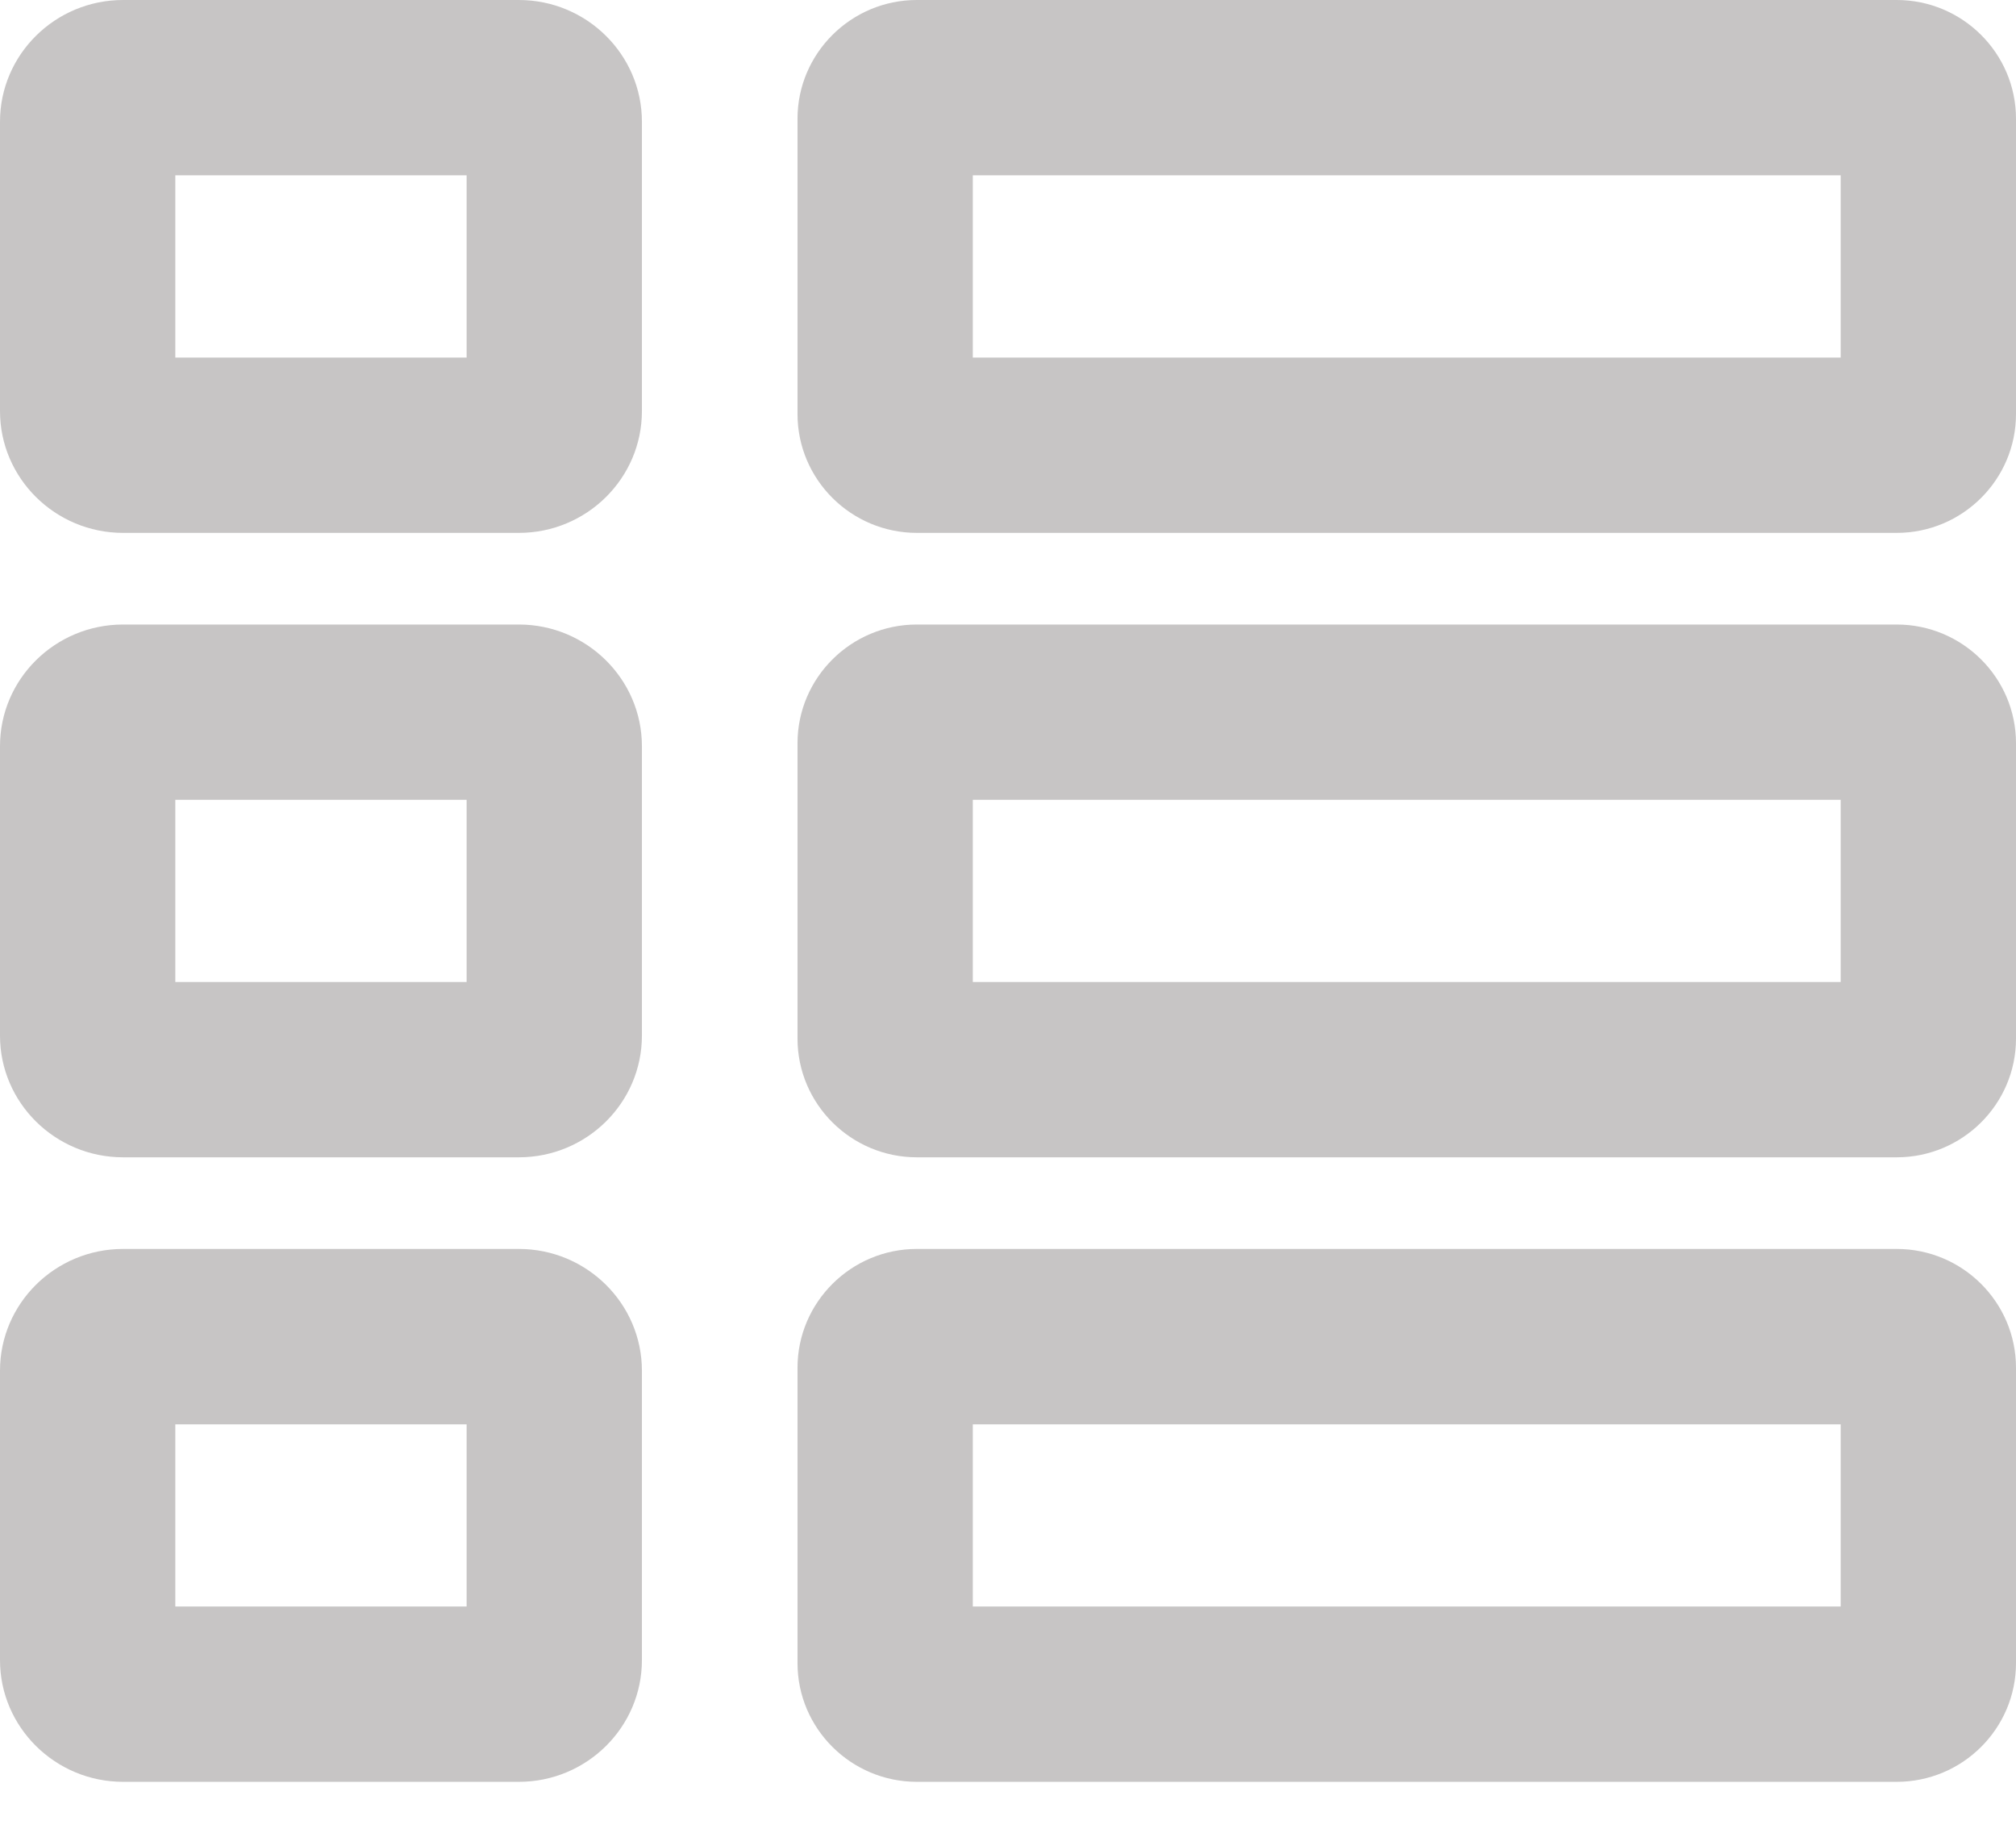
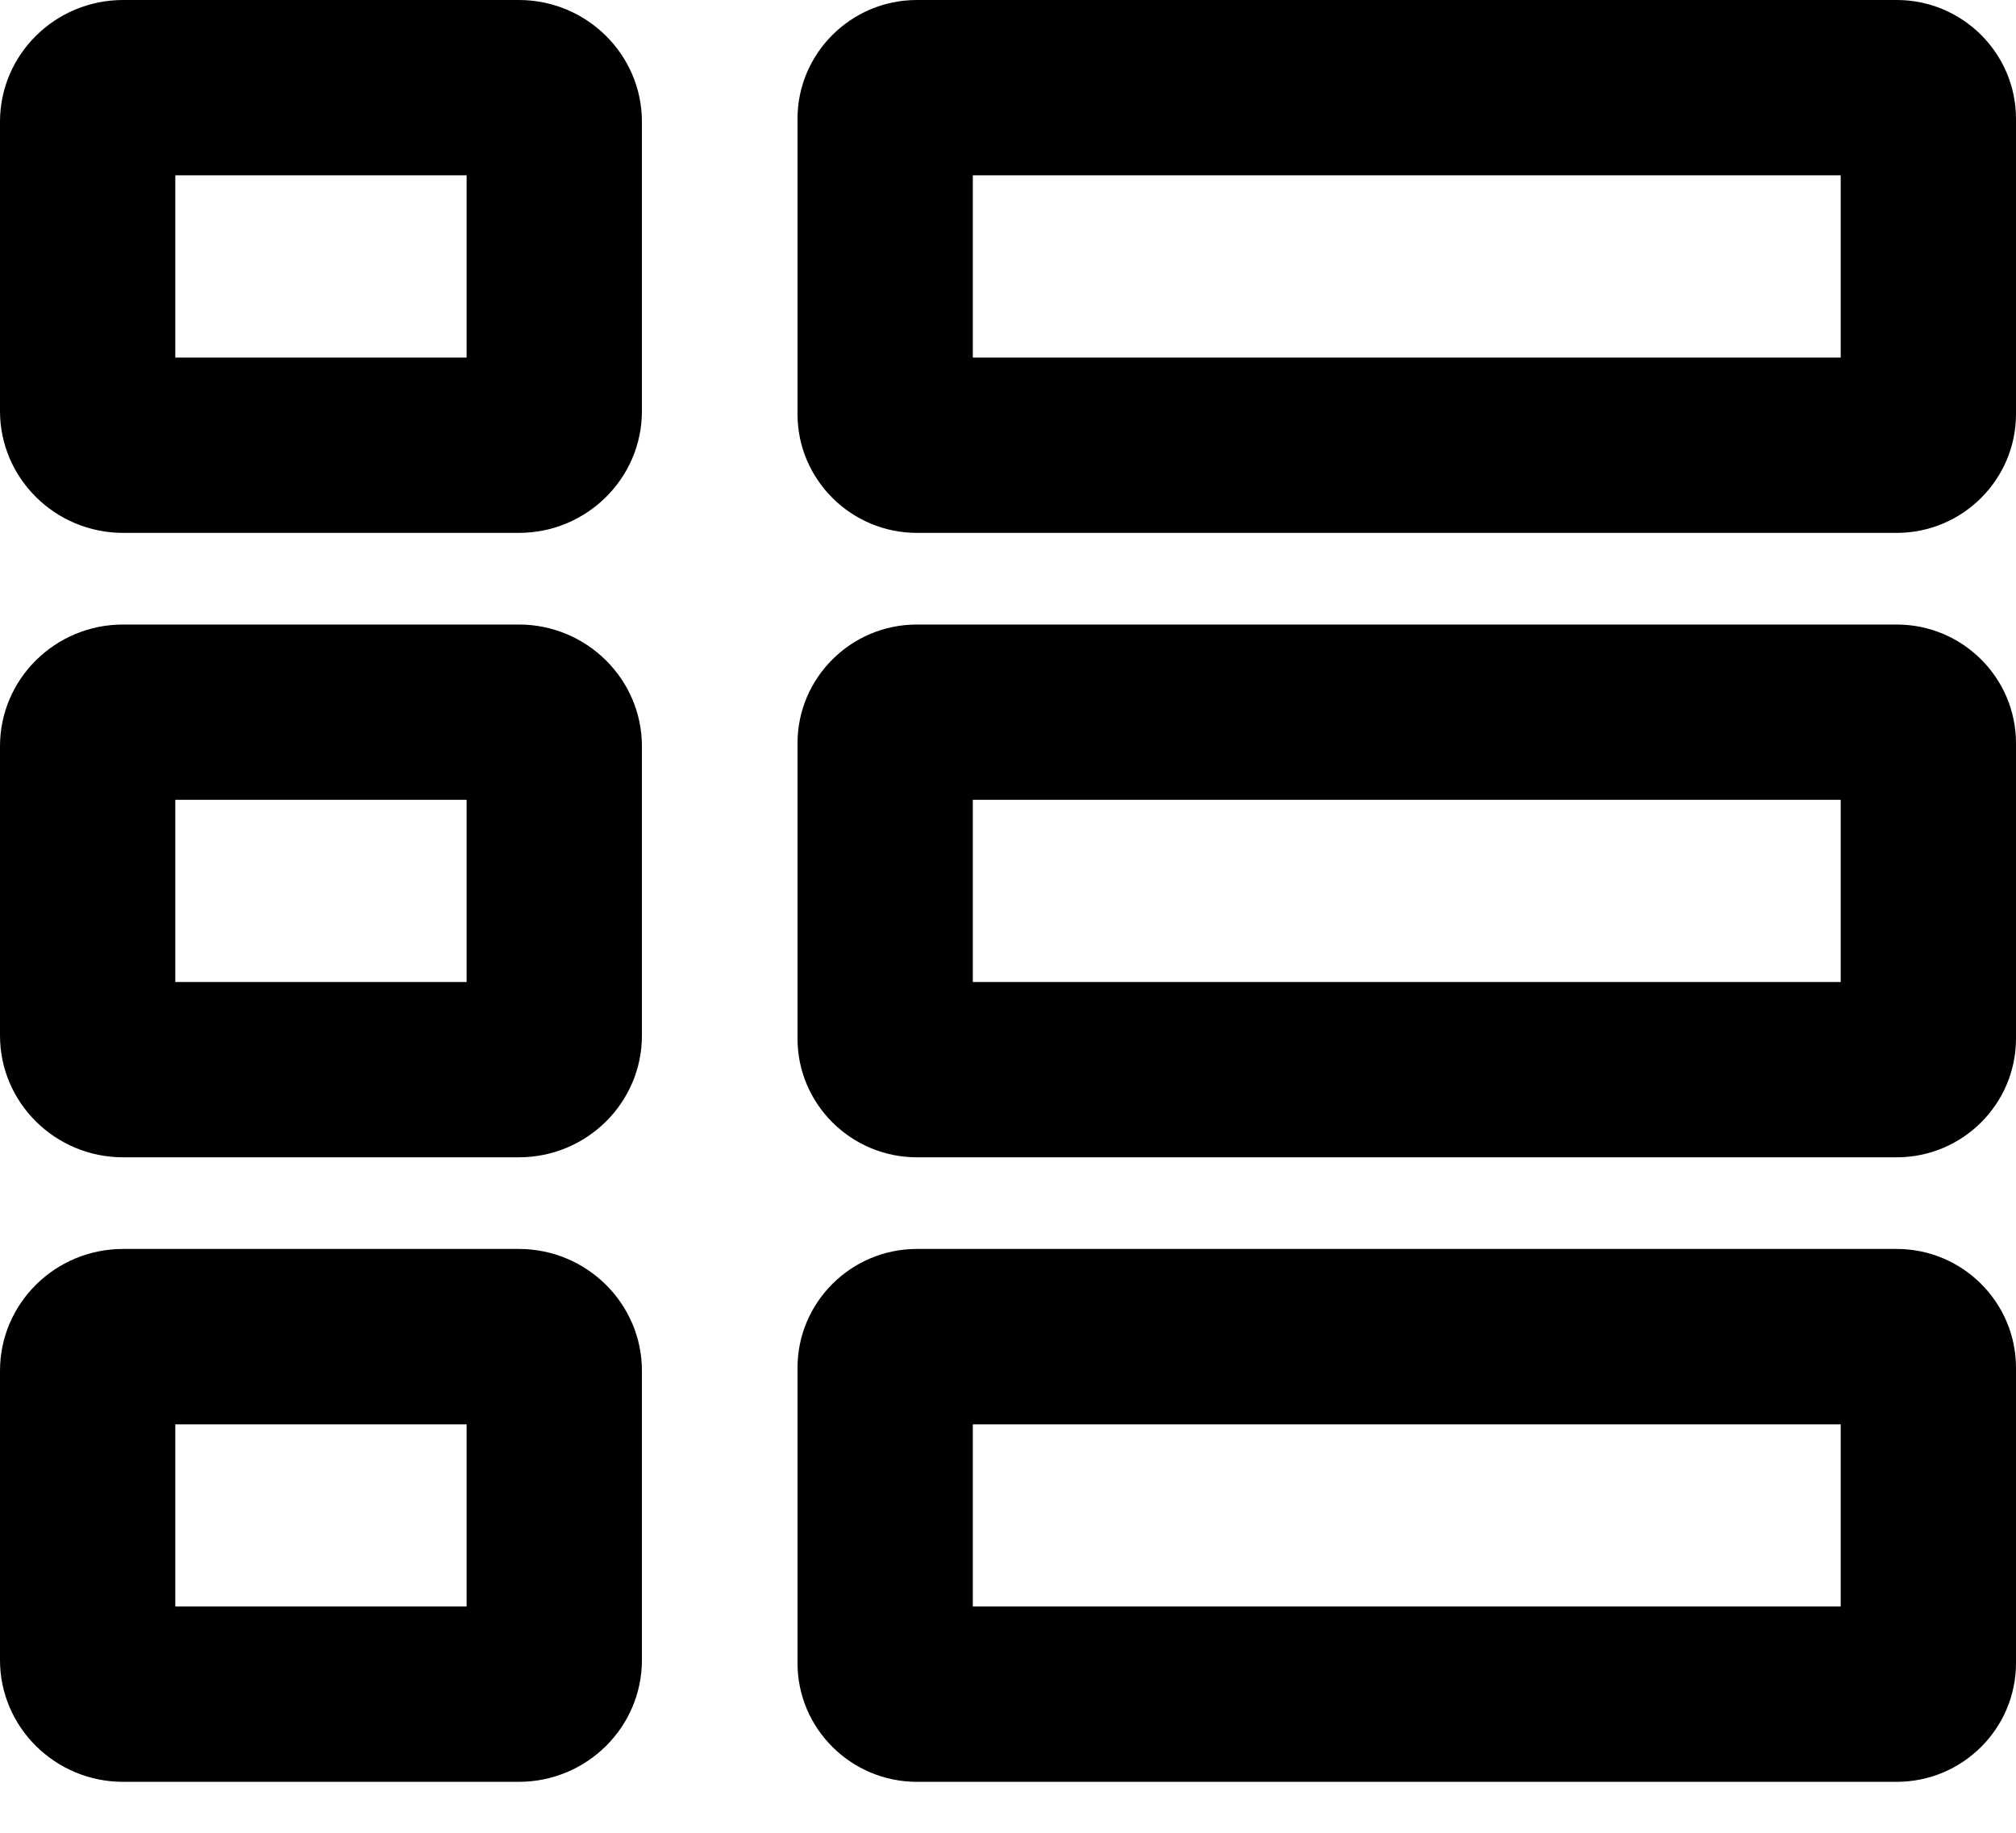
<svg xmlns="http://www.w3.org/2000/svg" width="22" height="20" viewBox="0 0 22 20" fill="none">
-   <path fill-rule="evenodd" clip-rule="evenodd" d="M1.343 5.815H5.662C6.403 5.815 7.005 5.219 7.005 4.487V1.328C7.005 0.596 6.402 0 5.662 0H1.343C0.602 0 0 0.596 0 1.328V4.486C0 5.219 0.603 5.815 1.343 5.815ZM5.092 3.902H1.913V1.913H5.092V3.902Z" fill="#C7C5C5" />
-   <path fill-rule="evenodd" clip-rule="evenodd" d="M10.006 5.815H20.698C21.416 5.815 22 5.233 22 4.518V1.296C22 0.582 21.416 0 20.698 0H10.005C9.288 0 8.703 0.582 8.703 1.296V4.518C8.703 5.233 9.288 5.815 10.006 5.815ZM20.087 3.902H10.616V1.913H20.087V3.902Z" fill="#C7C5C5" />
-   <path fill-rule="evenodd" clip-rule="evenodd" d="M1.343 12.629H5.662C6.403 12.629 7.005 12.034 7.005 11.301V8.143C7.005 7.411 6.402 6.815 5.662 6.815H1.343C0.602 6.815 0 7.41 0 8.143V11.301C0 12.034 0.603 12.629 1.343 12.629ZM5.092 10.716H1.913V8.728H5.092V10.716Z" fill="#C7C5C5" />
-   <path fill-rule="evenodd" clip-rule="evenodd" d="M10.006 12.629H20.698C21.416 12.629 22 12.048 22 11.333V8.111C22 7.396 21.416 6.815 20.698 6.815H10.005C9.288 6.815 8.703 7.396 8.703 8.111V11.333C8.703 12.048 9.288 12.629 10.006 12.629ZM20.087 10.716H10.616V8.728H20.087V10.716Z" fill="#C7C5C5" />
-   <path fill-rule="evenodd" clip-rule="evenodd" d="M1.343 19.444H5.662C6.403 19.444 7.005 18.848 7.005 18.116V14.958C7.005 14.225 6.402 13.629 5.662 13.629H1.343C0.602 13.629 0 14.225 0 14.957V18.116C0 18.848 0.603 19.444 1.343 19.444ZM5.092 17.531H1.913V15.543H5.092V17.531Z" fill="#C7C5C5" />
-   <path fill-rule="evenodd" clip-rule="evenodd" d="M10.006 19.444H20.698C21.416 19.444 22 18.863 22 18.148V14.926C22 14.211 21.416 13.629 20.698 13.629H10.005C9.288 13.629 8.703 14.211 8.703 14.926V18.148C8.703 18.863 9.288 19.444 10.006 19.444ZM20.087 17.531H10.616V15.543H20.087V17.531Z" fill="#C7C5C5" />
+   <path fill-rule="evenodd" clip-rule="evenodd" d="M1.343 5.815H5.662C6.403 5.815 7.005 5.219 7.005 4.487V1.328C7.005 0.596 6.402 0 5.662 0H1.343C0.602 0 0 0.596 0 1.328V4.486C0 5.219 0.603 5.815 1.343 5.815ZM5.092 3.902H1.913V1.913H5.092V3.902Z" fill="currentColor" />
+   <path fill-rule="evenodd" clip-rule="evenodd" d="M10.006 5.815H20.698C21.416 5.815 22 5.233 22 4.518V1.296C22 0.582 21.416 0 20.698 0H10.005C9.288 0 8.703 0.582 8.703 1.296V4.518C8.703 5.233 9.288 5.815 10.006 5.815ZM20.087 3.902H10.616V1.913H20.087V3.902Z" fill="currentColor" />
+   <path fill-rule="evenodd" clip-rule="evenodd" d="M1.343 12.629H5.662C6.403 12.629 7.005 12.034 7.005 11.301V8.143C7.005 7.411 6.402 6.815 5.662 6.815H1.343C0.602 6.815 0 7.41 0 8.143V11.301C0 12.034 0.603 12.629 1.343 12.629ZM5.092 10.716H1.913V8.728H5.092V10.716Z" fill="currentColor" />
+   <path fill-rule="evenodd" clip-rule="evenodd" d="M10.006 12.629H20.698C21.416 12.629 22 12.048 22 11.333V8.111C22 7.396 21.416 6.815 20.698 6.815H10.005C9.288 6.815 8.703 7.396 8.703 8.111V11.333C8.703 12.048 9.288 12.629 10.006 12.629ZM20.087 10.716H10.616V8.728H20.087V10.716Z" fill="currentColor" />
+   <path fill-rule="evenodd" clip-rule="evenodd" d="M1.343 19.444H5.662C6.403 19.444 7.005 18.848 7.005 18.116V14.958C7.005 14.225 6.402 13.629 5.662 13.629H1.343C0.602 13.629 0 14.225 0 14.957V18.116C0 18.848 0.603 19.444 1.343 19.444ZM5.092 17.531H1.913V15.543H5.092V17.531Z" fill="currentColor" />
+   <path fill-rule="evenodd" clip-rule="evenodd" d="M10.006 19.444H20.698C21.416 19.444 22 18.863 22 18.148V14.926C22 14.211 21.416 13.629 20.698 13.629H10.005C9.288 13.629 8.703 14.211 8.703 14.926V18.148C8.703 18.863 9.288 19.444 10.006 19.444ZM20.087 17.531H10.616V15.543H20.087V17.531Z" fill="currentColor" />
</svg>
